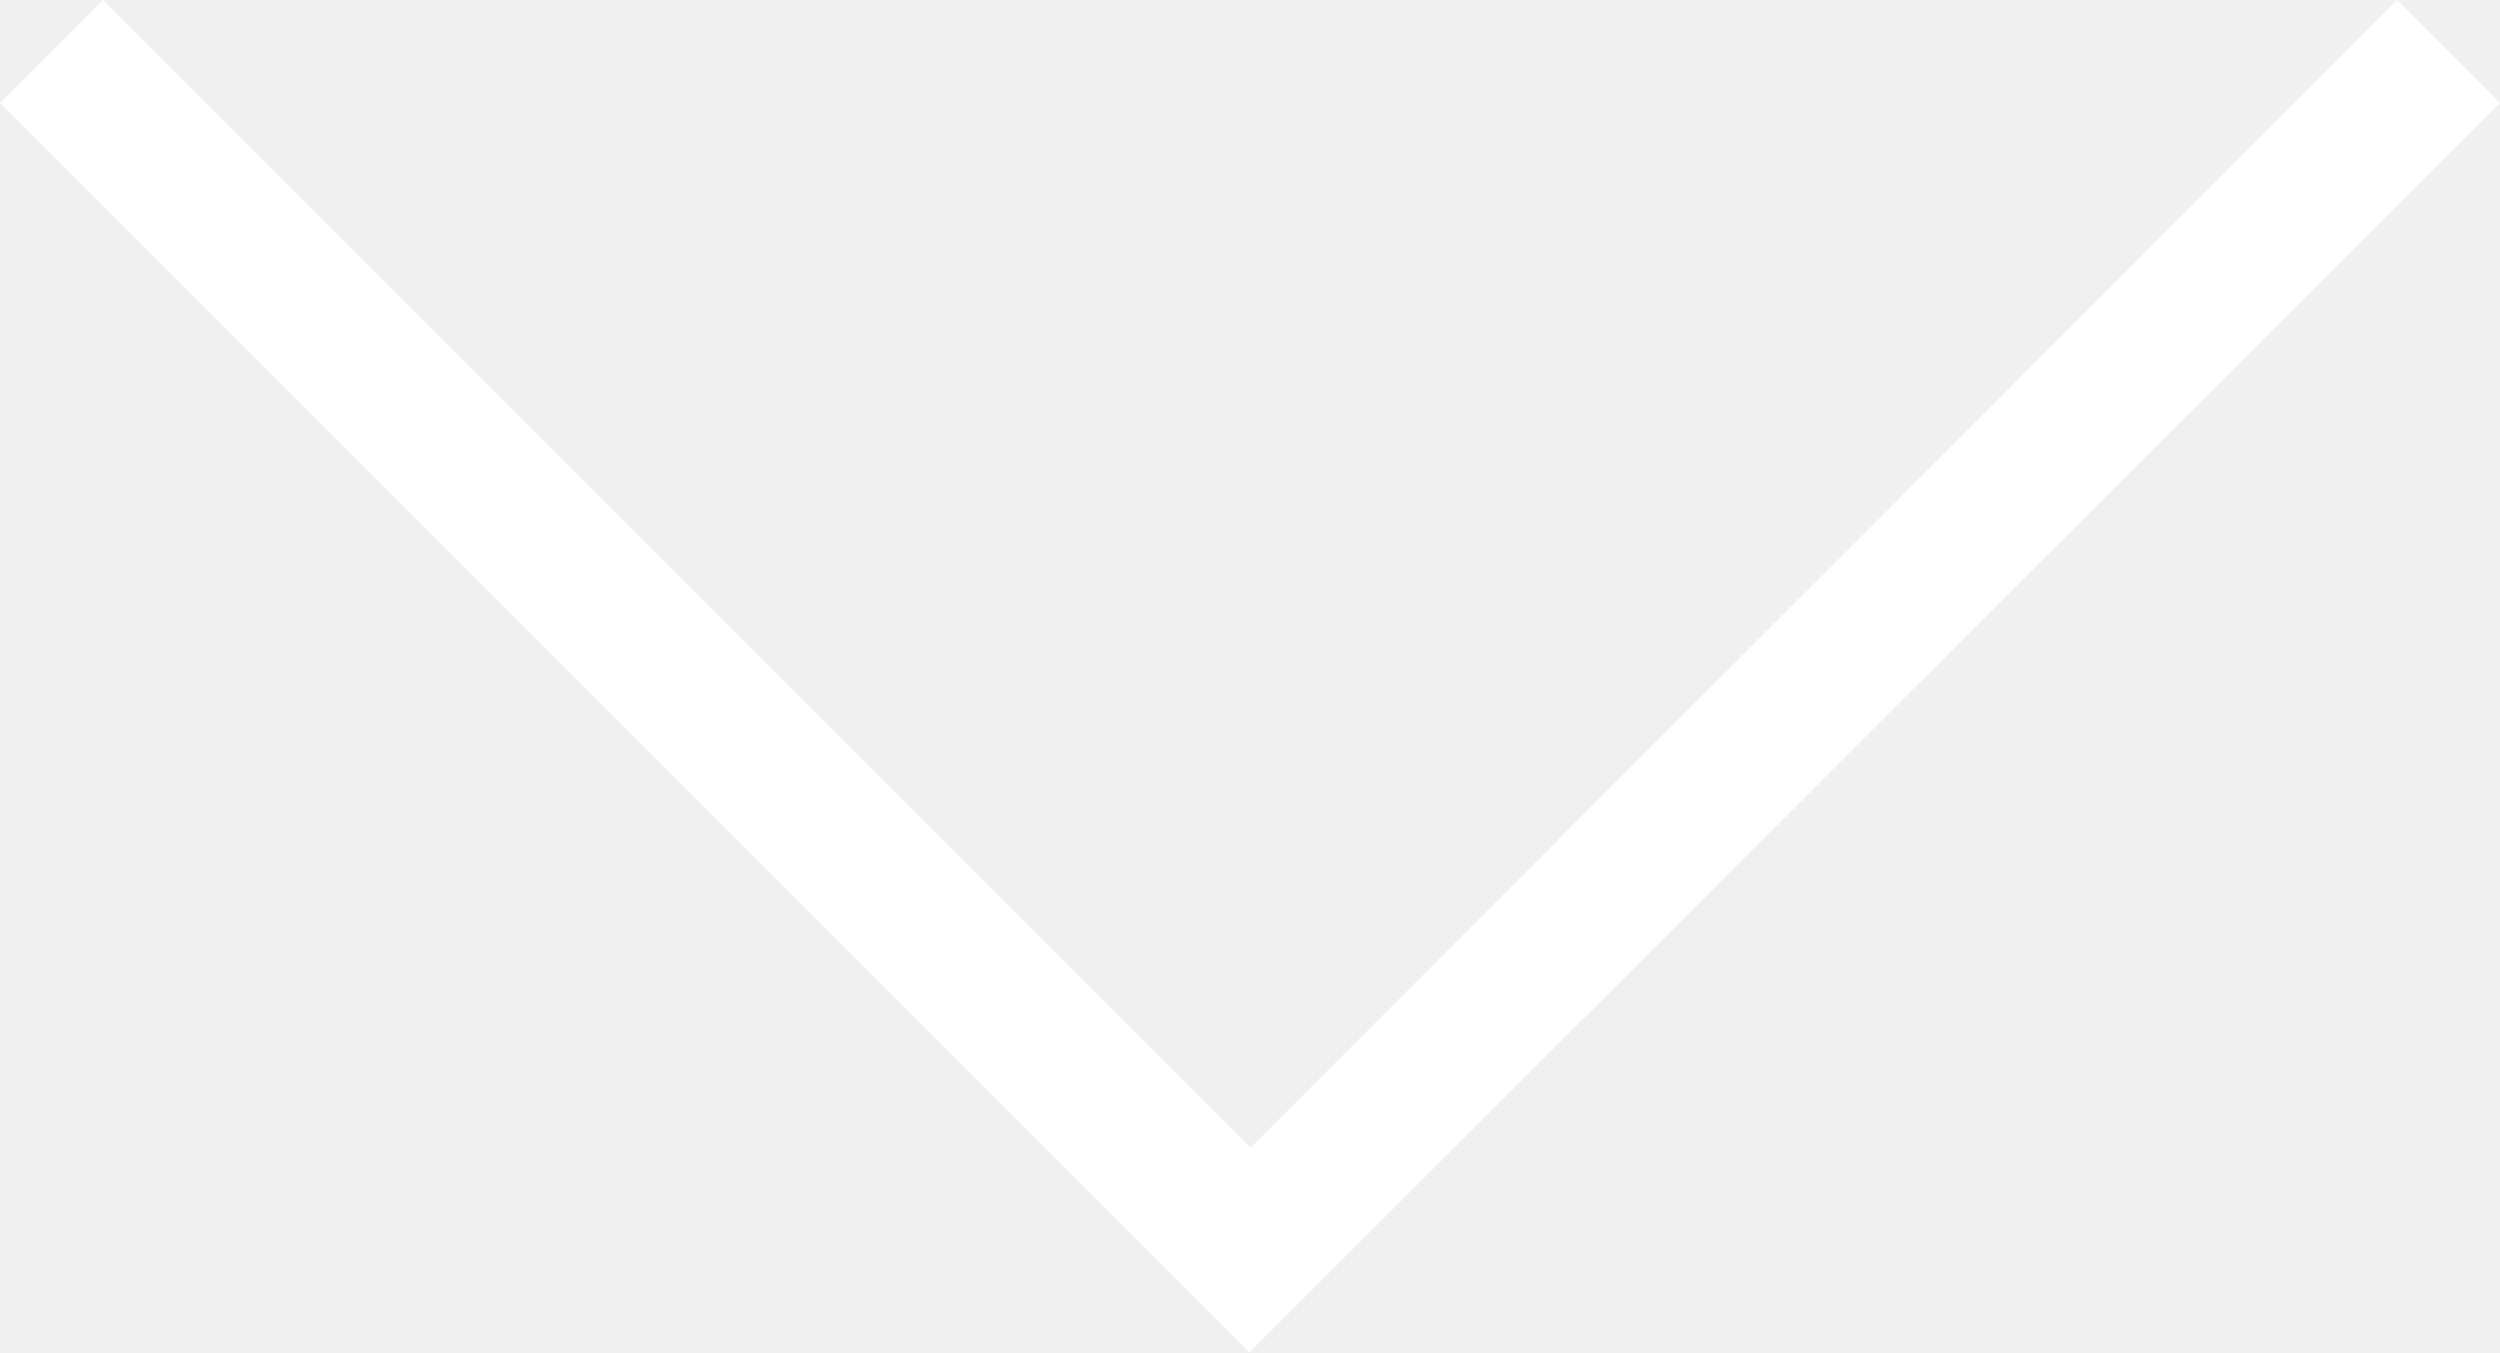
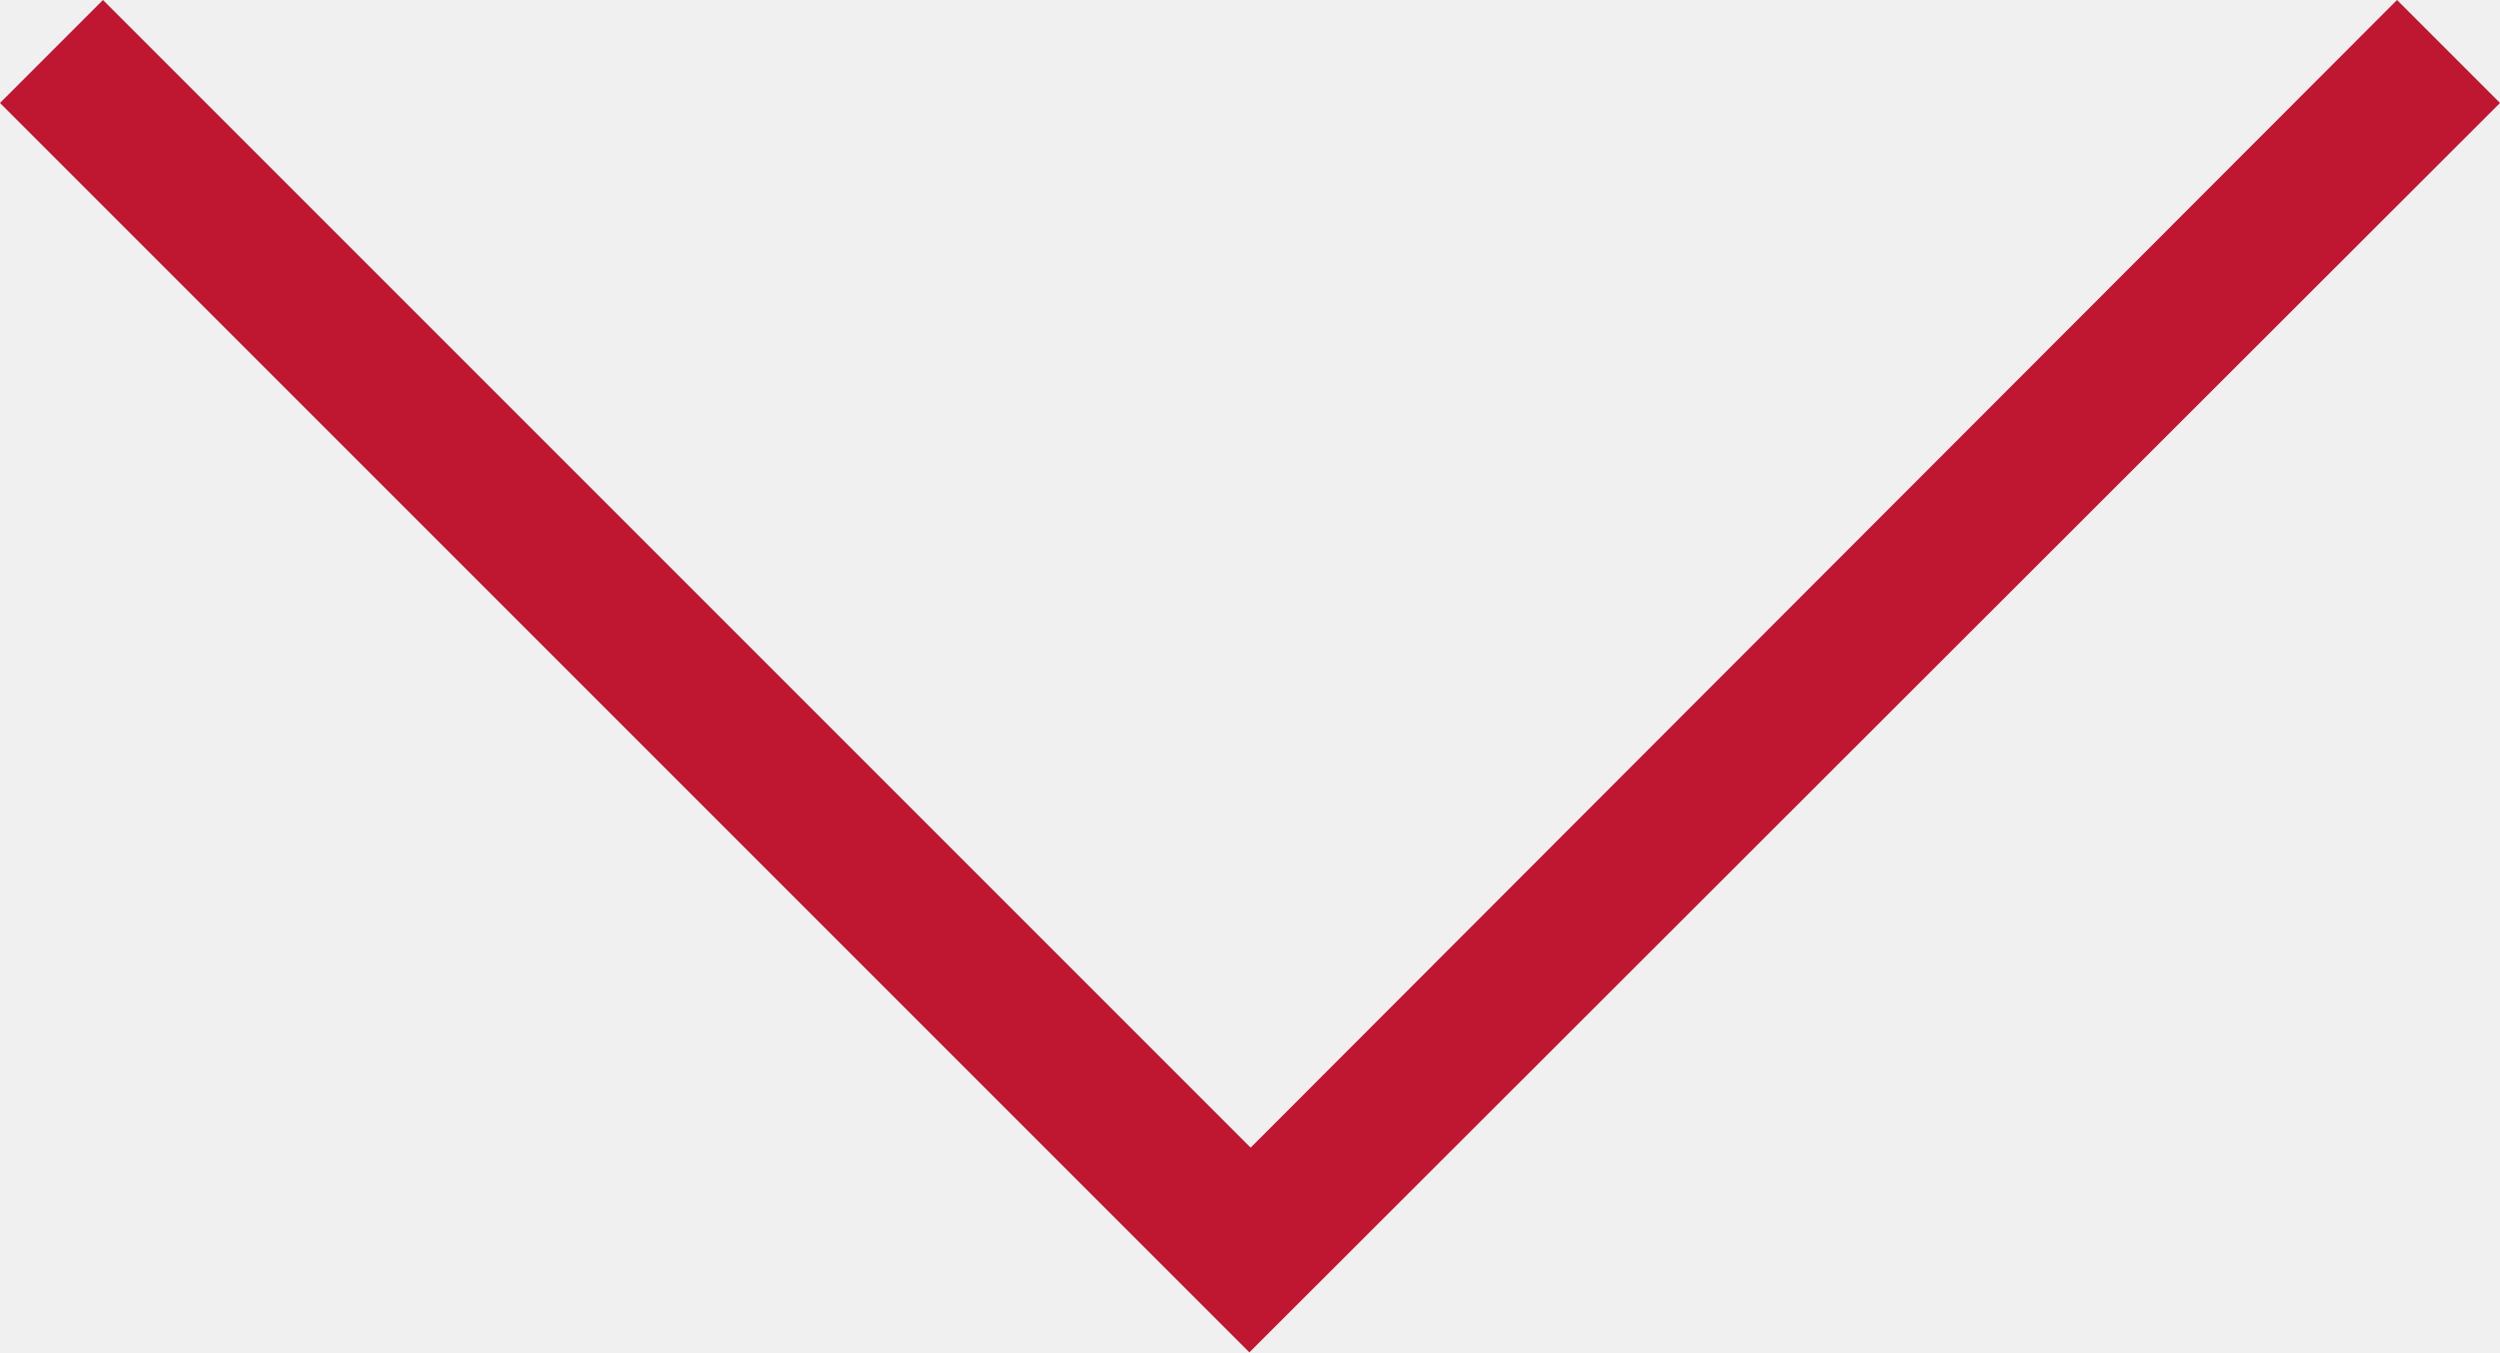
<svg xmlns="http://www.w3.org/2000/svg" version="1.1" id="Capa_1" x="0px" y="0px" viewBox="0 0 201.5 109" style="enable-background:new 0 0 201.5 109;" xml:space="preserve">
  <style type="text/css">
- 	.st0{fill:#FFFFFF;}
+ 	.st0{fill:#bf1731;}
</style>
  <g>
    <path class="st0" d="M193.2,0l8.3,8.3L100.7,109L0,8.3L8.3,0l92.5,92.5L193.2,0z" />
  </g>
</svg>
